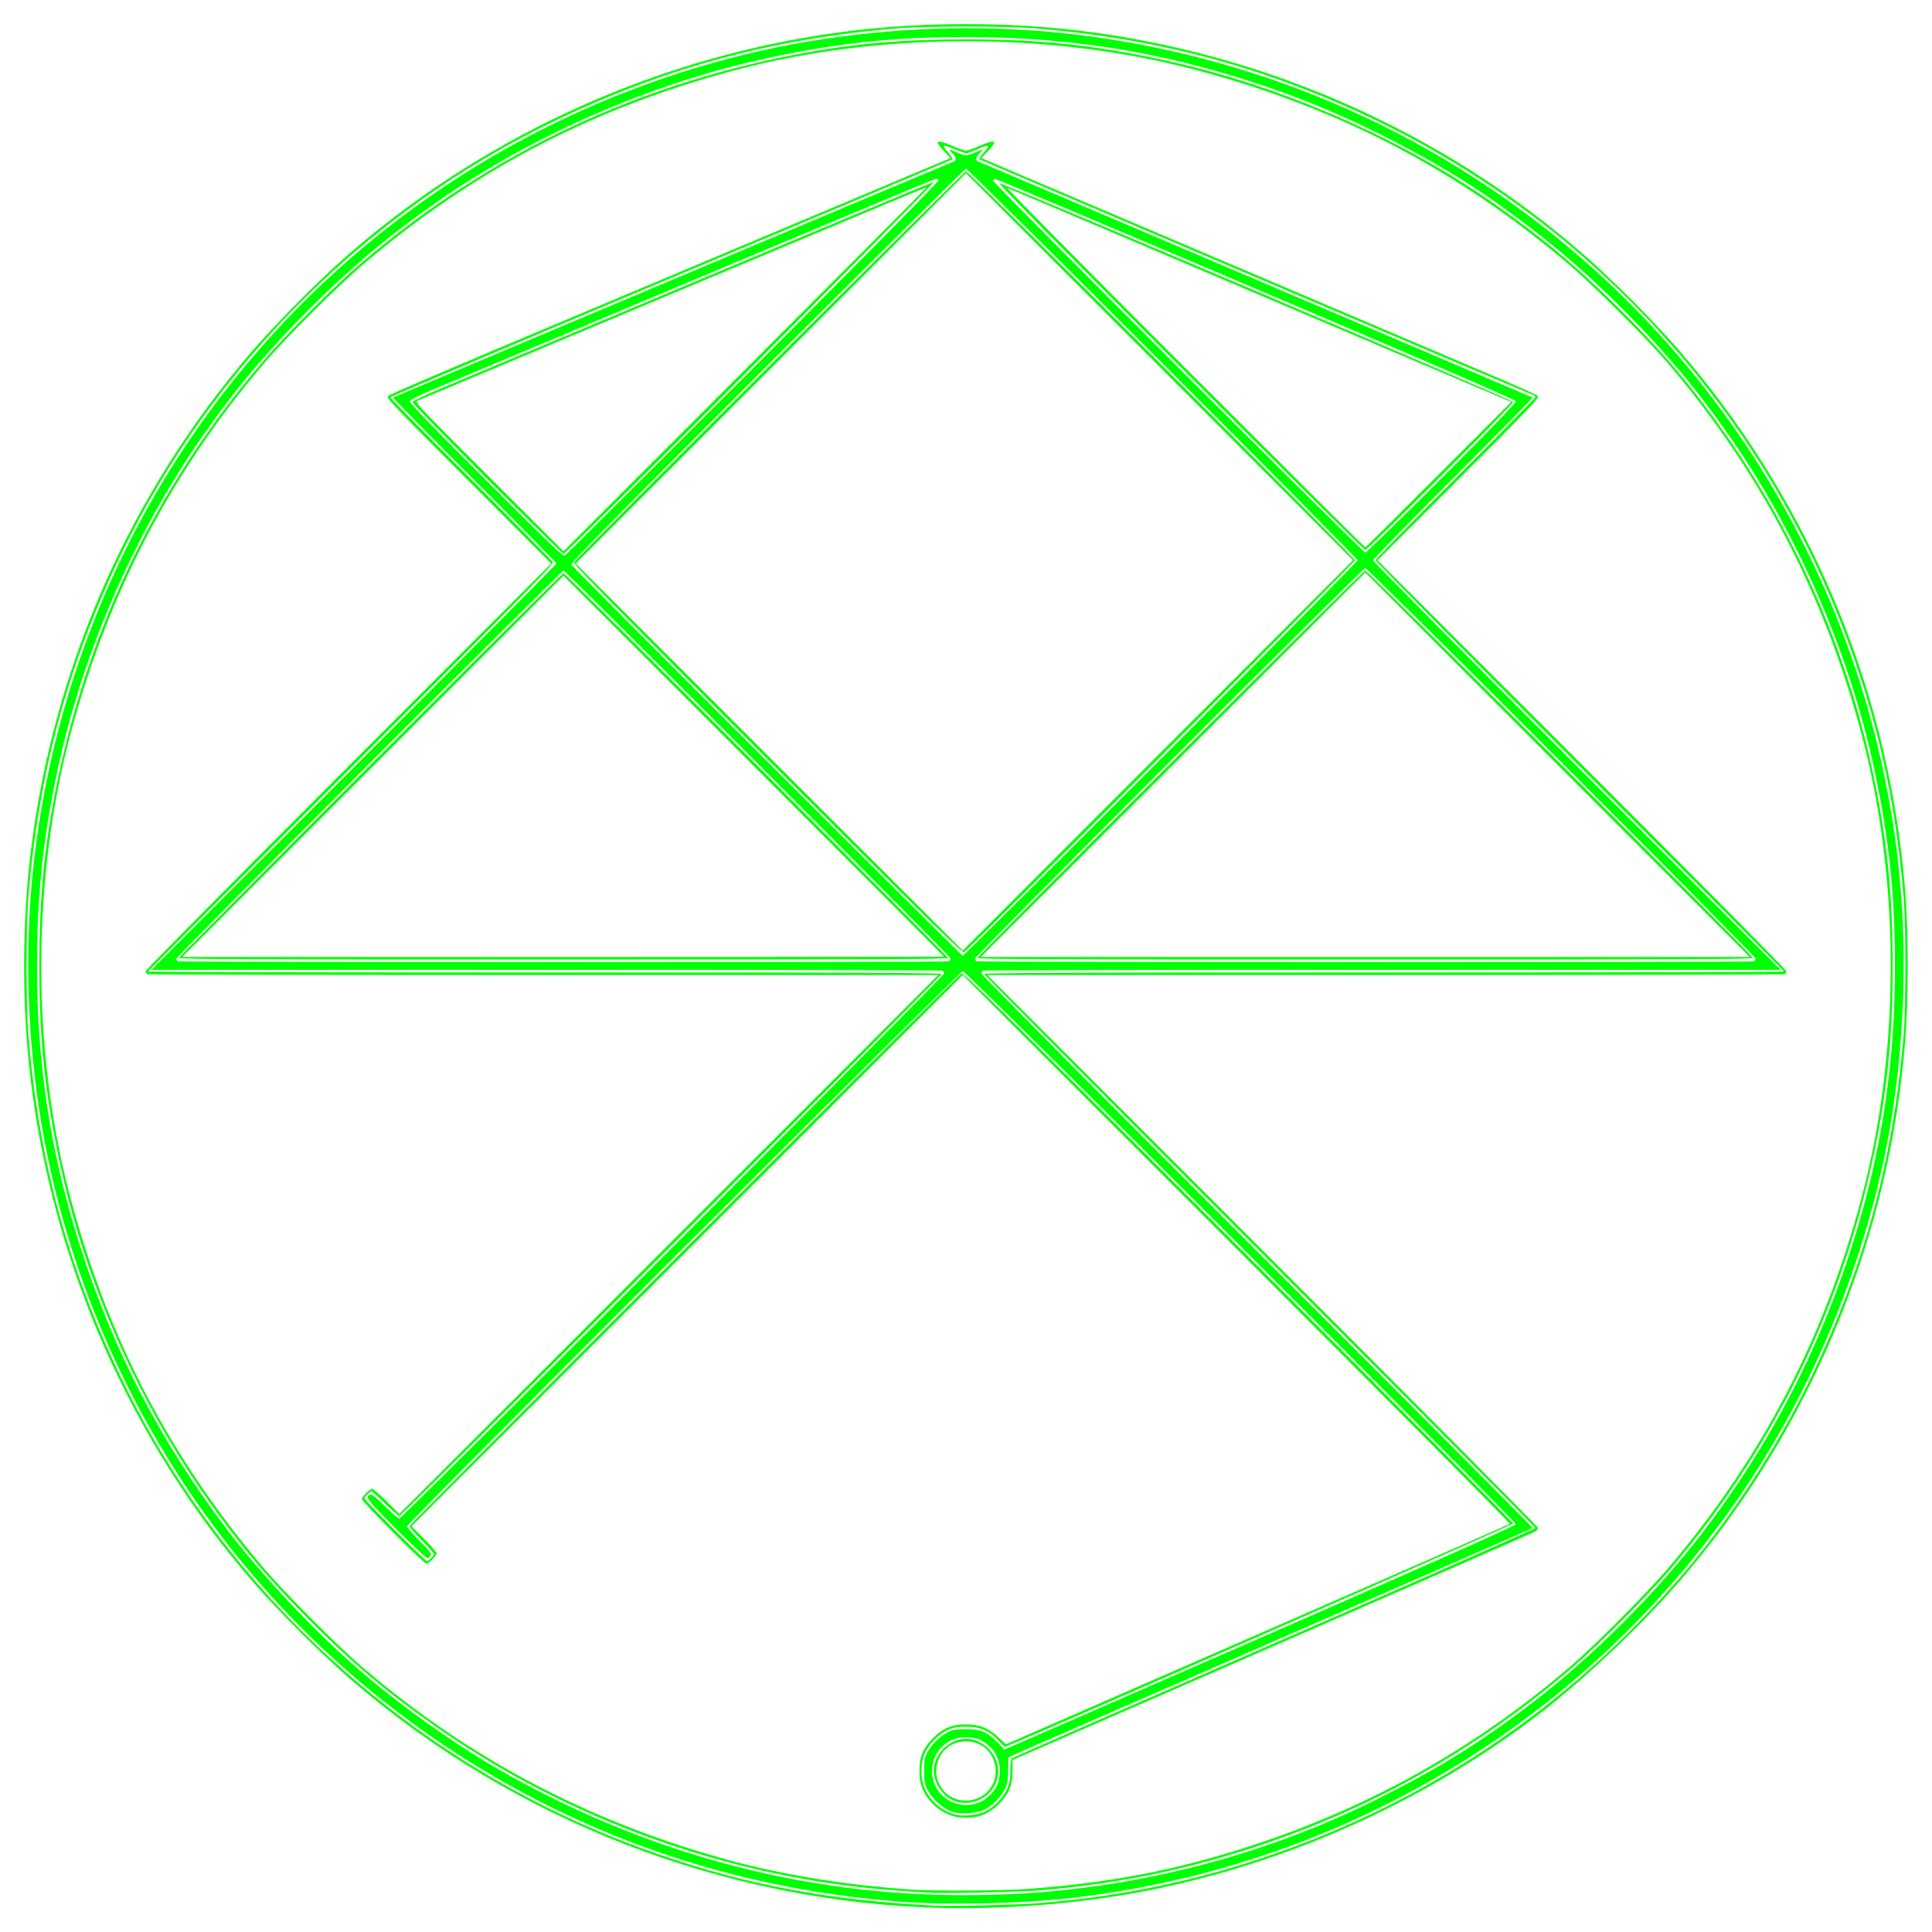
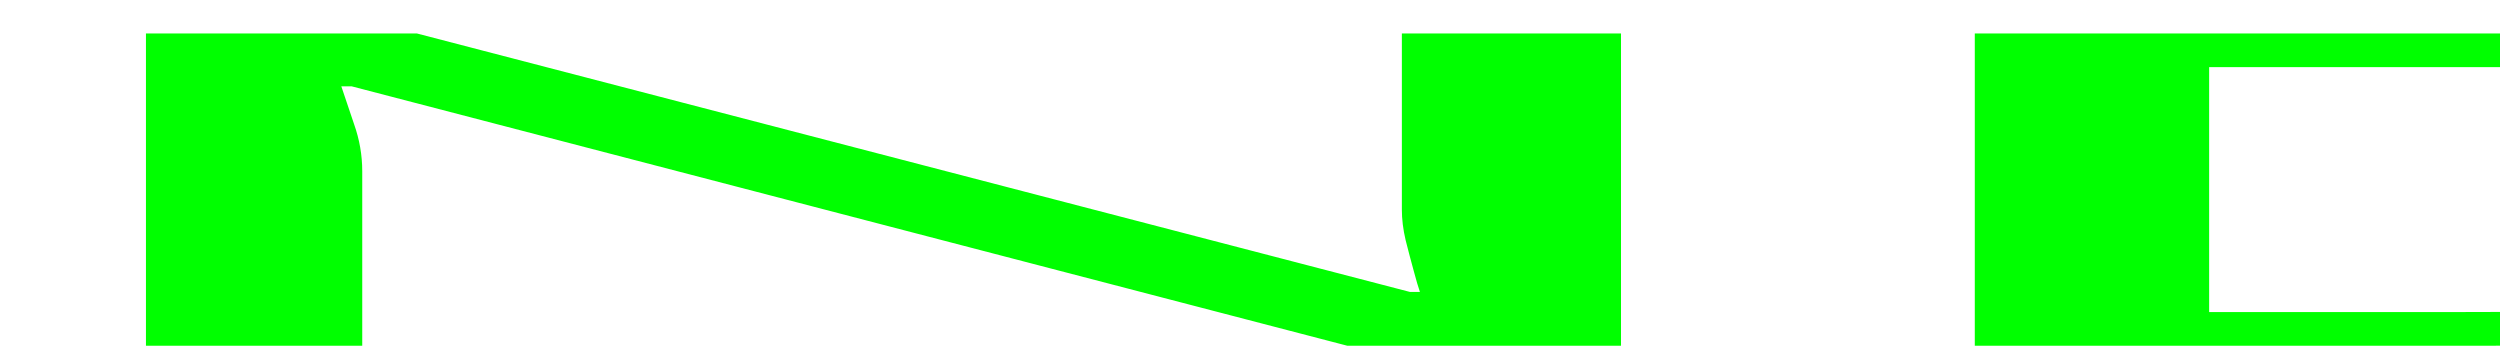
- <svg xmlns="http://www.w3.org/2000/svg" version="1.1" id="svg2" width="1500" height="1500" viewBox="0 0 1500 1500">
-   <defs id="defs6" />
-   <g id="g8">
-     <path class="logo_path" style="fill:#00ff00" d="M 732.5,1481.349 C 563.795,1477.492 399.763,1414.197 272,1303.656 250.025,1284.644 216.84,1251.598 197.803,1229.771 102.8,1120.844 41.564,983.352 23.985,839.5 c -7.023,-57.47 -7.023,-121.53 0,-179 C 41.499,517.186 101.793,381.282 196.344,272 215.356,250.025 248.403,216.84 270.229,197.803 379.156,102.8 516.648,41.564 660.5,23.985 c 57.47,-7.023 121.53,-7.023 179,0 143.852,17.579 281.344,78.815 390.271,173.818 21.826,19.036 54.873,52.222 73.885,74.197 94.551,109.282 154.845,245.186 172.358,388.5 3.759,30.763 5.114,54.475 5.114,89.5 0,35.025 -1.355,58.737 -5.114,89.5 -17.579,143.852 -78.815,281.344 -173.818,390.271 -28.954,33.197 -71.46,73.385 -105.197,99.46 -85.198,65.848 -187.523,113.24 -294,136.167 -52.998,11.411 -115.066,17.218 -170.5,15.95 z m 75,-3.825 c 57.478,-4.682 110.662,-15.083 163.275,-31.931 132.022,-42.277 245.6,-117.933 336.419,-224.093 37.084,-43.348 72.936,-98.378 98.377,-151 42.105,-87.091 64.845,-171.519 72.588,-269.5 1.58,-19.995 1.58,-82.005 0,-102 -4.845,-61.313 -15.319,-115.918 -32.566,-169.775 C 1403.315,397.203 1327.66,283.625 1221.5,192.806 1178.152,155.722 1123.122,119.87 1070.5,94.43 983.409,52.325 898.981,29.584 801,21.842 c -19.995,-1.58 -82.005,-1.58 -102,0 C 601.019,29.584 516.591,52.325 429.5,94.43 285.091,164.245 164.245,285.091 94.43,429.5 52.305,516.632 29.588,600.973 21.842,699 c -1.58,19.995 -1.58,82.005 0,102 7.743,97.981 30.483,182.409 72.588,269.5 C 175.181,1237.529 321.829,1370.14 497,1434.538 c 73.948,27.186 139.449,40.193 226,44.88 13.375,0.724 67.149,-0.482 84.5,-1.895 z m -109,-1.095 c -108.297,-8.332 -209.68,-38.475 -302,-89.791 C 223.716,1290.596 98.003,1129.457 46.471,937.97 23.229,851.606 16.223,756.269 26.559,667 37.547,572.096 67.307,479.357 113.362,396.5 209.404,223.716 370.543,98.003 562.03,46.471 648.394,23.229 743.731,16.223 833,26.559 c 94.904,10.988 187.643,40.748 270.5,86.804 205.505,114.229 342.868,319.801 369.941,553.638 8.883,76.722 4.711,162.287 -11.53,236.47 -15.288,69.833 -41.245,138.81 -75.274,200.03 -114.229,205.505 -319.801,342.868 -553.638,369.941 -39.626,4.588 -97.105,5.865 -134.5,2.987 z m 99,-6.509 c 95.155,-6.261 188.633,-31.45 272.543,-73.442 47.404,-23.722 79.208,-43.554 120.612,-75.209 46.098,-35.243 96.435,-85.717 131.91,-132.27 52.359,-68.708 89.764,-140.775 115.745,-223 22.558,-71.392 32.927,-139.412 32.927,-216 0,-54.945 -4.584,-98.833 -15.874,-152 -19.137,-90.113 -59.151,-182.577 -111.65,-258 -26.361,-37.872 -50.44,-66.587 -83.909,-100.068 -31.958,-31.969 -60.657,-56.104 -98.816,-83.101 C 1115.919,124.945 1053.331,92.533 998.317,72.59 915.474,42.558 837.308,28.762 750,28.762 c -54.945,0 -98.833,4.584 -152,15.874 C 507.884,63.774 415.377,103.808 340,156.289 302.735,182.235 272.76,207.356 240.195,239.932 206.726,273.413 182.647,302.128 156.286,340 103.788,415.423 63.774,507.887 44.637,598 33.346,651.167 28.762,695.055 28.762,750 c 0,76.588 10.369,144.608 32.927,216 25.981,82.225 63.386,154.292 115.745,223 26.091,34.237 66.956,77.642 100.282,106.514 35.353,30.628 79.477,61.706 117.958,83.083 114.817,63.783 238.214,95.003 366.325,92.682 11.275,-0.204 27.25,-0.816 35.5,-1.358 z m -77.5,-0.51 c -3.025,-0.202 -12.7,-0.851 -21.5,-1.443 -127.438,-8.578 -254.629,-53.564 -359.936,-127.307 -38.067,-26.657 -65.638,-49.941 -99.234,-83.805 -32.896,-33.158 -54.124,-58.482 -79.99,-95.419 C 105.656,1084.774 65.993,993.884 46.491,902.832 34.867,848.565 30.539,807.093 30.539,750 c 0,-45.793 2.842,-81.634 9.476,-119.5 C 63.33,497.417 118.728,379.801 205.573,279 222.907,258.882 261.319,220.579 281,203.789 381.798,117.797 498.402,63.157 630.5,40.014 c 37.866,-6.634 73.707,-9.476 119.5,-9.476 57.093,0 98.565,4.329 152.832,15.952 C 992.373,65.67 1086.482,106.484 1159.5,157.806 c 37.808,26.574 64.48,48.909 97.355,81.524 33.864,33.596 57.148,61.167 83.805,99.234 53.684,76.663 93.346,167.553 112.849,258.605 11.623,54.267 15.952,95.739 15.952,152.832 0,45.793 -2.842,81.634 -9.476,119.5 -23.143,132.098 -77.783,248.702 -163.774,349.5 -16.79,19.681 -55.093,58.093 -75.211,75.427 -75.483,65.032 -160.767,112.565 -255.5,142.402 -52.094,16.407 -100.786,25.916 -157.5,30.758 -16.413,1.401 -75.851,2.633 -88,1.824 z m 79.365,-2.931 c 48.813,-3.7 91.666,-10.696 132.135,-21.573 108.896,-29.27 203.386,-78.817 287.229,-150.612 19.791,-16.948 60.641,-58.029 77.356,-77.795 71.828,-84.937 119.677,-176.571 148.821,-285 30.761,-114.445 30.761,-248.555 0,-363 -29.27,-108.896 -78.817,-203.386 -150.612,-287.229 -16.948,-19.791 -58.029,-60.641 -77.795,-77.356 -85.045,-71.919 -176.434,-119.64 -285,-148.821 -114.445,-30.761 -248.555,-30.761 -363,0 -108.429,29.144 -200.063,76.993 -285,148.821 -19.766,16.716 -60.847,57.565 -77.795,77.356 C 133.91,365.114 84.363,459.604 55.094,568.5 c -30.761,114.445 -30.761,248.555 0,363 29.144,108.429 76.993,200.063 148.821,285 16.716,19.766 57.565,60.847 77.356,77.795 83.844,71.796 178.256,121.303 287.229,150.615 39.93,10.74 86.943,18.358 135.5,21.956 19.832,1.469 73.772,1.252 95.365,-0.385 z m -55.137,-55.575 c -7.698,-1.011 -15.35,-5.165 -21.097,-11.453 -6.517,-7.13 -9.288,-14.427 -9.288,-24.452 0,-10.961 2.855,-17.872 10.57,-25.587 7.715,-7.715 14.627,-10.57 25.588,-10.57 10.37,0 17.377,2.761 25.06,9.874 l 5.991,5.547 195.224,-85.236 c 107.373,-46.88 195.551,-85.538 195.95,-85.907 0.399,-0.369 -95.001,-96.397 -212.001,-213.396 L 747.498,757 533.509,970.991 319.52,1184.982 l 9.74,9.777 c 5.357,5.377 9.74,10.468 9.74,11.313 0,1.929 -6.095,7.928 -8.055,7.928 C 328.983,1214 281,1165.905 281,1163.939 c 0,-1.924 6.084,-7.939 8.03,-7.939 0.789,0 5.834,4.383 11.212,9.741 l 9.777,9.74 L 519.259,966.24 728.499,757 H 422.331 C 253.939,757 115.452,756.727 114.582,756.393 113.712,756.059 113,755.046 113,754.142 c 0,-0.904 70.873,-72.516 157.495,-159.137 L 427.991,437.512 363.772,373.265 c -58.92,-58.946 -64.086,-64.379 -62.615,-65.85 0.882,-0.882 45.42,-20.026 98.973,-42.543 53.553,-22.517 151.491,-63.71 217.638,-91.539 l 120.269,-50.599 -5.019,-5.306 C 724.934,108.878 726.778,107.841 740,113.5 c 4.497,1.925 8.997,3.5 10,3.5 1.003,0 5.503,-1.575 10,-3.5 13.224,-5.66 15.066,-4.622 6.977,3.931 l -5.023,5.311 8.273,3.539 C 774.777,128.227 860.175,164.557 960,207.013 c 99.825,42.456 192.926,82.064 206.891,88.017 13.965,5.953 26.103,11.536 26.973,12.406 1.443,1.443 -3.963,7.13 -61.385,64.578 l -62.967,62.996 158.744,158.746 C 1315.565,681.066 1387,753.241 1387,754.144 c 0,0.903 -0.712,1.915 -1.582,2.249 C 1384.548,756.727 1244.936,757 1075.169,757 H 766.502 L 980.251,970.751 C 1097.813,1088.314 1194,1185.234 1194,1186.128 c 0,0.895 -0.562,2.056 -1.25,2.581 -0.688,0.525 -92.459,40.733 -203.936,89.35 l -202.686,88.396 0.019,8.022 c 0.028,11.51 -2.697,18.247 -10.559,26.11 -8.767,8.767 -18.581,11.996 -31.36,10.318 z M 764.5,1406.616 c 6.779,-3.103 14.082,-10.463 17.261,-17.395 2.164,-4.72 2.634,-7.243 2.689,-14.429 0.037,-4.79 0.513,-9.106 1.058,-9.591 0.545,-0.486 92.228,-40.667 203.738,-89.292 111.51,-48.625 202.748,-88.955 202.75,-89.624 0,-0.668 -96.296,-97.457 -213.996,-215.087 C 860.3,853.569 764,756.803 764,756.163 764,755.281 839.102,755 1074.5,755 c 170.775,0 310.5,-0.336 310.5,-0.746 0,-0.41 -71.325,-72.076 -158.5,-159.257 C 1139.325,507.815 1068,435.822 1068,435.011 c 0,-0.811 27.9,-29.387 62,-63.503 34.1,-34.116 62,-62.557 62,-63.201 0,-0.645 -0.914,-1.462 -2.032,-1.817 -3.124,-0.992 -429.108,-182.297 -429.697,-182.885 -0.285,-0.285 1.383,-2.675 3.707,-5.311 5.218,-5.921 3.889,-6.496 -5.391,-2.332 -3.725,1.671 -7.437,3.039 -8.249,3.039 -0.812,0 -4.814,-1.389 -8.893,-3.088 -4.079,-1.698 -7.907,-2.925 -8.505,-2.725 -0.598,0.199 0.82,2.529 3.151,5.177 2.918,3.316 3.866,5.045 3.043,5.554 -0.658,0.406 -99.051,41.879 -218.653,92.16 -119.601,50.282 -217.462,91.873 -217.468,92.424 -0.006,0.552 28.141,29.127 62.55,63.5 34.409,34.373 63.032,63.345 63.607,64.382 0.918,1.654 -18.298,21.231 -156.561,159.504 C 185.923,682.58 115,753.844 115,754.254 115,754.664 253.6,755 423,755 c 246.161,0 308,0.252 308,1.253 C 731,757.977 311.829,1177 310.104,1177 c -0.761,0 -5.736,-4.275 -11.054,-9.5 -5.318,-5.225 -10.064,-9.5 -10.545,-9.5 -1.274,0 -5.505,4.163 -5.505,5.417 0,1.316 47.116,48.583 48.428,48.583 1.298,0 5.572,-4.115 5.572,-5.365 0,-0.559 -4.275,-5.367 -9.5,-10.686 -5.225,-5.318 -9.5,-10.293 -9.5,-11.054 0,-1.456 425.126,-427.256 428.386,-429.065 1.656,-0.919 27.948,25.012 215.268,212.311 117.36,117.347 213.261,213.976 213.114,214.732 -0.198,1.014 -351.478,155.51 -389.499,171.305 l -5.231,2.173 -5.013,-5.229 c -7.304,-7.618 -14.221,-10.528 -25.025,-10.528 -7.067,0 -9.465,0.444 -14.22,2.633 -7.09,3.264 -14.302,10.527 -17.646,17.771 -3.677,7.967 -3.636,20.115 0.095,28.22 4.428,9.618 14.297,17.719 24.115,19.794 6.214,1.313 16.472,0.203 22.156,-2.399 z m -24.361,0.294 c -7.845,-2.392 -16.084,-9.577 -20.182,-17.6 C 717.858,1385.2 717.5,1383.118 717.5,1375 c 0,-8.102 0.359,-10.203 2.442,-14.28 3.176,-6.216 9.521,-12.585 15.66,-15.72 4.207,-2.148 6.236,-2.5 14.397,-2.5 11.536,0 16.464,2.087 24.608,10.422 l 5.298,5.422 23.297,-10.155 C 1078.137,1228.352 1176.538,1184.962 1176.852,1183.427 1177.334,1181.066 750.342,754 747.5,754 745.142,754 316,1182.628 316,1184.983 c 0,0.815 4.383,5.88 9.74,11.258 8.258,8.289 9.573,10.041 8.643,11.518 -0.603,0.958 -1.724,1.863 -2.49,2.011 -0.766,0.148 -11.695,-10.046 -24.287,-22.652 -22.993,-23.02 -24.52,-25.061 -20.038,-26.781 1.136,-0.436 4.472,2.229 11.291,9.023 5.323,5.303 10.345,9.642 11.161,9.642 C 312.061,1179 733,757.9 733,755.856 c 0,-0.903 -0.712,-1.915 -1.582,-2.249 C 730.548,753.273 592.063,753 423.673,753 H 117.509 L 274.754,595.742 C 361.239,509.251 432,438.047 432,437.511 c 0,-0.536 -28.666,-29.654 -63.703,-64.706 -35.037,-35.053 -63.499,-63.916 -63.25,-64.14 0.349,-0.314 430.212,-181.247 435.703,-183.39 2.025,-0.791 1.437,-3.75 -1.246,-6.27 -1.373,-1.29 -2.342,-2.499 -2.154,-2.687 0.188,-0.188 2.969,0.819 6.18,2.239 6.282,2.778 6.248,2.779 14.47,-0.51 l 5.5,-2.2 -2.75,2.882 c -2.932,3.073 -3.544,5.747 -1.5,6.55 5.235,2.057 430.352,183.064 430.707,183.387 0.251,0.229 -27.536,28.412 -61.75,62.629 C 1093.993,405.51 1066,434.179 1066,435.002 c 0,0.823 71.212,72.709 158.249,159.747 L 1382.498,753 h -308.667 c -169.767,0 -309.379,0.273 -310.249,0.607 -0.87,0.334 -1.582,1.346 -1.582,2.249 0,0.903 96.394,98.036 214.208,215.852 117.814,117.815 214.002,214.408 213.75,214.651 -0.252,0.243 -89.333,39.221 -197.958,86.618 -227.877,99.43 -208.986,91.125 -209.049,91.91 -0.027,0.337 -0.139,4.888 -0.25,10.113 -0.168,7.909 -0.62,10.32 -2.701,14.397 -3.153,6.176 -9.542,12.521 -15.713,15.602 -5.4,2.697 -18.238,3.713 -24.147,1.911 z m 21.581,-8.148 c 4.963,-2.299 10.571,-8.182 12.861,-13.49 0.931,-2.159 1.64,-6.552 1.659,-10.272 0.039,-7.962 -2.704,-14.38 -8.314,-19.448 -5.459,-4.932 -10.306,-6.76 -17.926,-6.76 -7.62,0 -12.467,1.828 -17.926,6.76 -11.315,10.223 -11.28,28.706 0.075,38.963 8.101,7.319 19.428,8.946 29.572,4.247 z m -20.646,-0.483 C 732.393,1395.213 725,1384.507 725,1375 c 0,-13.103 11.897,-25 25,-25 13.103,0 25,11.897 25,25 0,17.058 -17.513,29.075 -33.925,23.279 z m 19.616,-2.812 c 11.26,-5.611 15.605,-19.46 9.776,-31.157 C 766.594,1356.538 759.049,1352 750,1352 c -9.049,0 -16.594,4.538 -20.467,12.309 C 721.651,1380.127 732.509,1398 750,1398 c 3.996,0 7.068,-0.728 10.691,-2.533 z M 736.418,746.393 C 737.288,746.059 738,745.045 738,744.138 738,742.416 439.218,443 437.5,443 435.766,443 137,742.424 137,744.162 c 0,0.919 0.562,1.898 1.25,2.176 1.801,0.727 596.275,0.782 598.168,0.055 z M 139,743.745 C 139,742.281 436.037,445 437.5,445 438.963,445 736,742.281 736,743.745 736,744.749 676.216,745 437.5,745 198.784,745 139,744.749 139,743.745 Z m 594,-0.997 c 0,-0.138 -66.488,-66.738 -147.751,-148 L 437.497,447 289.5,595 141.503,743 H 437.251 C 599.913,743 733,742.887 733,742.749 Z m 628.418,3.644 c 0.87,-0.334 1.582,-1.346 1.582,-2.249 C 1363,742.09 1062.056,441 1060.003,441 1057.932,441 757,742.094 757,744.165 c 0,0.917 0.562,1.895 1.25,2.172 1.801,0.727 601.275,0.782 603.168,0.055 z M 759,743.745 C 759,741.956 1058.209,443 1060,443 c 1.791,0 301,298.956 301,300.745 0,1.003 -60.283,1.255 -301,1.255 -240.717,0 -301,-0.251 -301,-1.255 z M 1209.25,593.75 1060,444.501 910.75,593.75 761.501,743 H 1060 1358.499 Z M 901.242,589.254 C 985.259,505.244 1054,435.832 1054,435.006 1054,433.039 751.964,131 749.997,131 749.169,131 679.707,199.789 595.638,283.865 461.572,417.942 442.914,436.962 443.831,438.615 445.314,441.29 746.307,742 747.5,742 c 0.541,0 69.725,-68.735 153.742,-152.746 z m -305.489,-0.008 C 463.246,456.738 444.91,438.044 445.829,436.388 447.719,432.981 748.478,133 750.004,133 c 0.819,0 69.103,67.614 151.742,150.254 C 984.386,365.893 1052,434.177 1052,434.996 c 0,1.526 -299.981,302.285 -303.388,304.175 -1.657,0.919 -20.351,-17.416 -152.859,-149.924 z M 900.25,284.751 750.001,134.502 598.5,286 447,437.498 597.249,587.749 747.498,738.001 898.999,586.5 1050.499,435 Z m -315.377,0.93 c 87.86,-87.903 144.186,-144.979 143.896,-145.812 -0.262,-0.753 -1.33,-1.215 -2.373,-1.026 -1.043,0.189 -83.796,34.776 -183.896,76.861 -100.1,42.085 -191.45,80.491 -203,85.346 -15.44,6.49 -21.074,9.307 -21.278,10.639 -0.191,1.244 18.308,20.383 59.123,61.164 51.869,51.827 59.639,59.221 61.278,58.312 1.032,-0.573 66.845,-66.041 146.25,-145.484 z M 378.249,371.75 C 346.19,339.712 320.081,312.89 320.229,312.145 320.378,311.399 329.95,306.816 341.5,301.959 652.609,171.151 724.42,141.087 724.815,141.481 725.914,142.581 439.703,430 437.509,430 c -0.533,0 -27.199,-26.212 -59.259,-58.25 z M 719.621,145.288 c -0.163,-0.163 -88.682,36.869 -196.709,82.294 -108.027,45.425 -197.513,83.025 -198.859,83.555 -2.318,0.913 0.602,4.013 55.498,58.915 l 57.944,57.951 141.211,-141.209 C 656.373,209.129 719.784,145.451 719.621,145.288 Z m 399.734,225.858 c 39.328,-39.333 57.736,-58.403 57.497,-59.568 -0.253,-1.236 -56.34,-25.516 -201.309,-87.145 C 865.015,177.445 773.778,139 772.792,139 771.806,139 771,139.559 771,140.242 771,142.039 1058.2,429 1059.998,429 c 0.829,0 27.54,-26.035 59.356,-57.855 z M 916.504,284.843 C 828.81,197.055 775.074,142.55 776,142.331 c 2.23,-0.527 398.451,168.188 398.771,169.801 C 1175.107,313.832 1062.018,427 1059.983,427 c -0.811,0 -65.377,-63.971 -143.479,-142.157 z m 200.459,83.694 56.457,-56.463 -3.96,-1.648 C 1167.282,309.52 1079.775,272.331 975,227.784 870.225,183.237 783.375,146.367 782,145.85 780.625,145.333 842.499,207.93 919.499,284.955 996.498,361.98 1059.724,425 1060.002,425 c 0.278,0 25.91,-25.408 56.961,-56.463 z" id="path848" />
+ <svg xmlns="http://www.w3.org/2000/svg" width="758.146" height="104.842" viewBox="0 0 200.593 27.739" version="1.1" id="svg5">
+   <defs id="defs2" />
+   <g id="layer1" transform="translate(-1.019087,-1.712152)">
+     <text xml:space="preserve" style="font-size:85.657px;letter-spacing:-4.988px;fill:#00ff00;stroke-width:0.446" x="-3.096" y="71.893" id="text231" transform="scale(2.44107,0.4096563)">
+       <tspan id="tspan229" x="-3.096" y="71.893" style="font-style:normal;font-variant:normal;font-weight:normal;font-stretch:normal;font-size:85.657px;font-family:Impact;-inkscape-font-specification:Impact;fill:#00ff00;stroke-width:0.446">ND</tspan>
+     </text>
  </g>
</svg>
